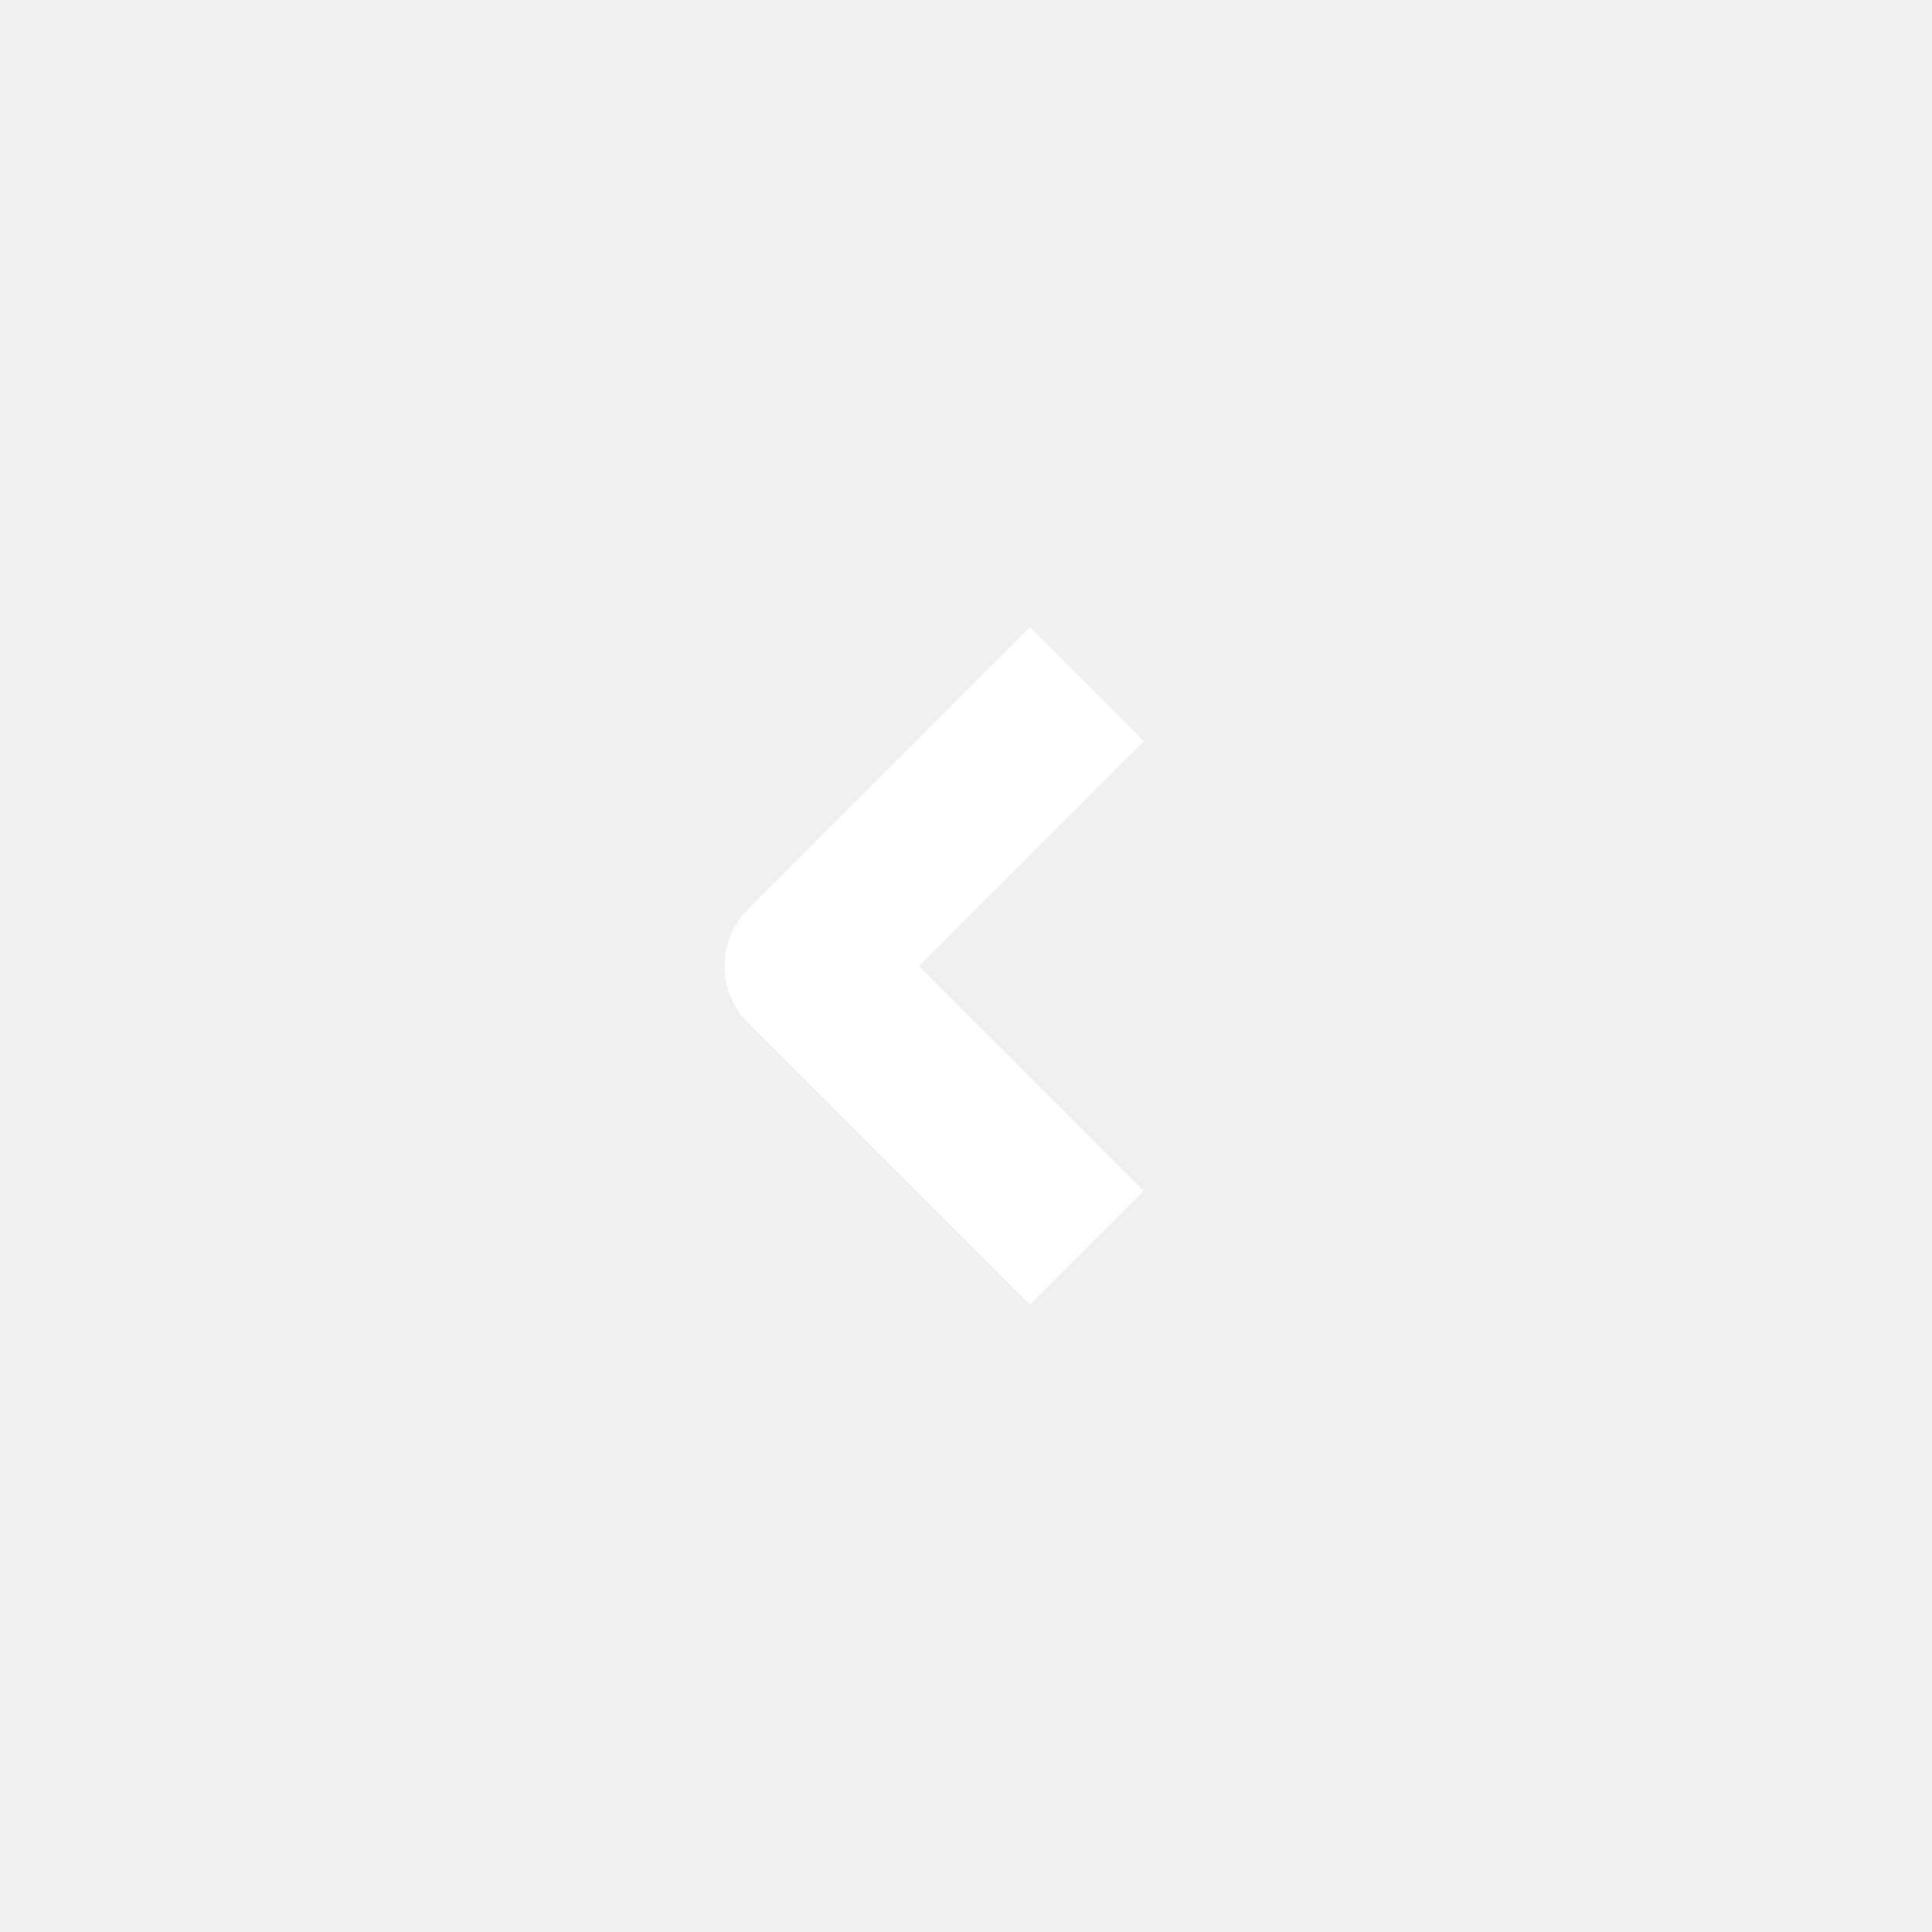
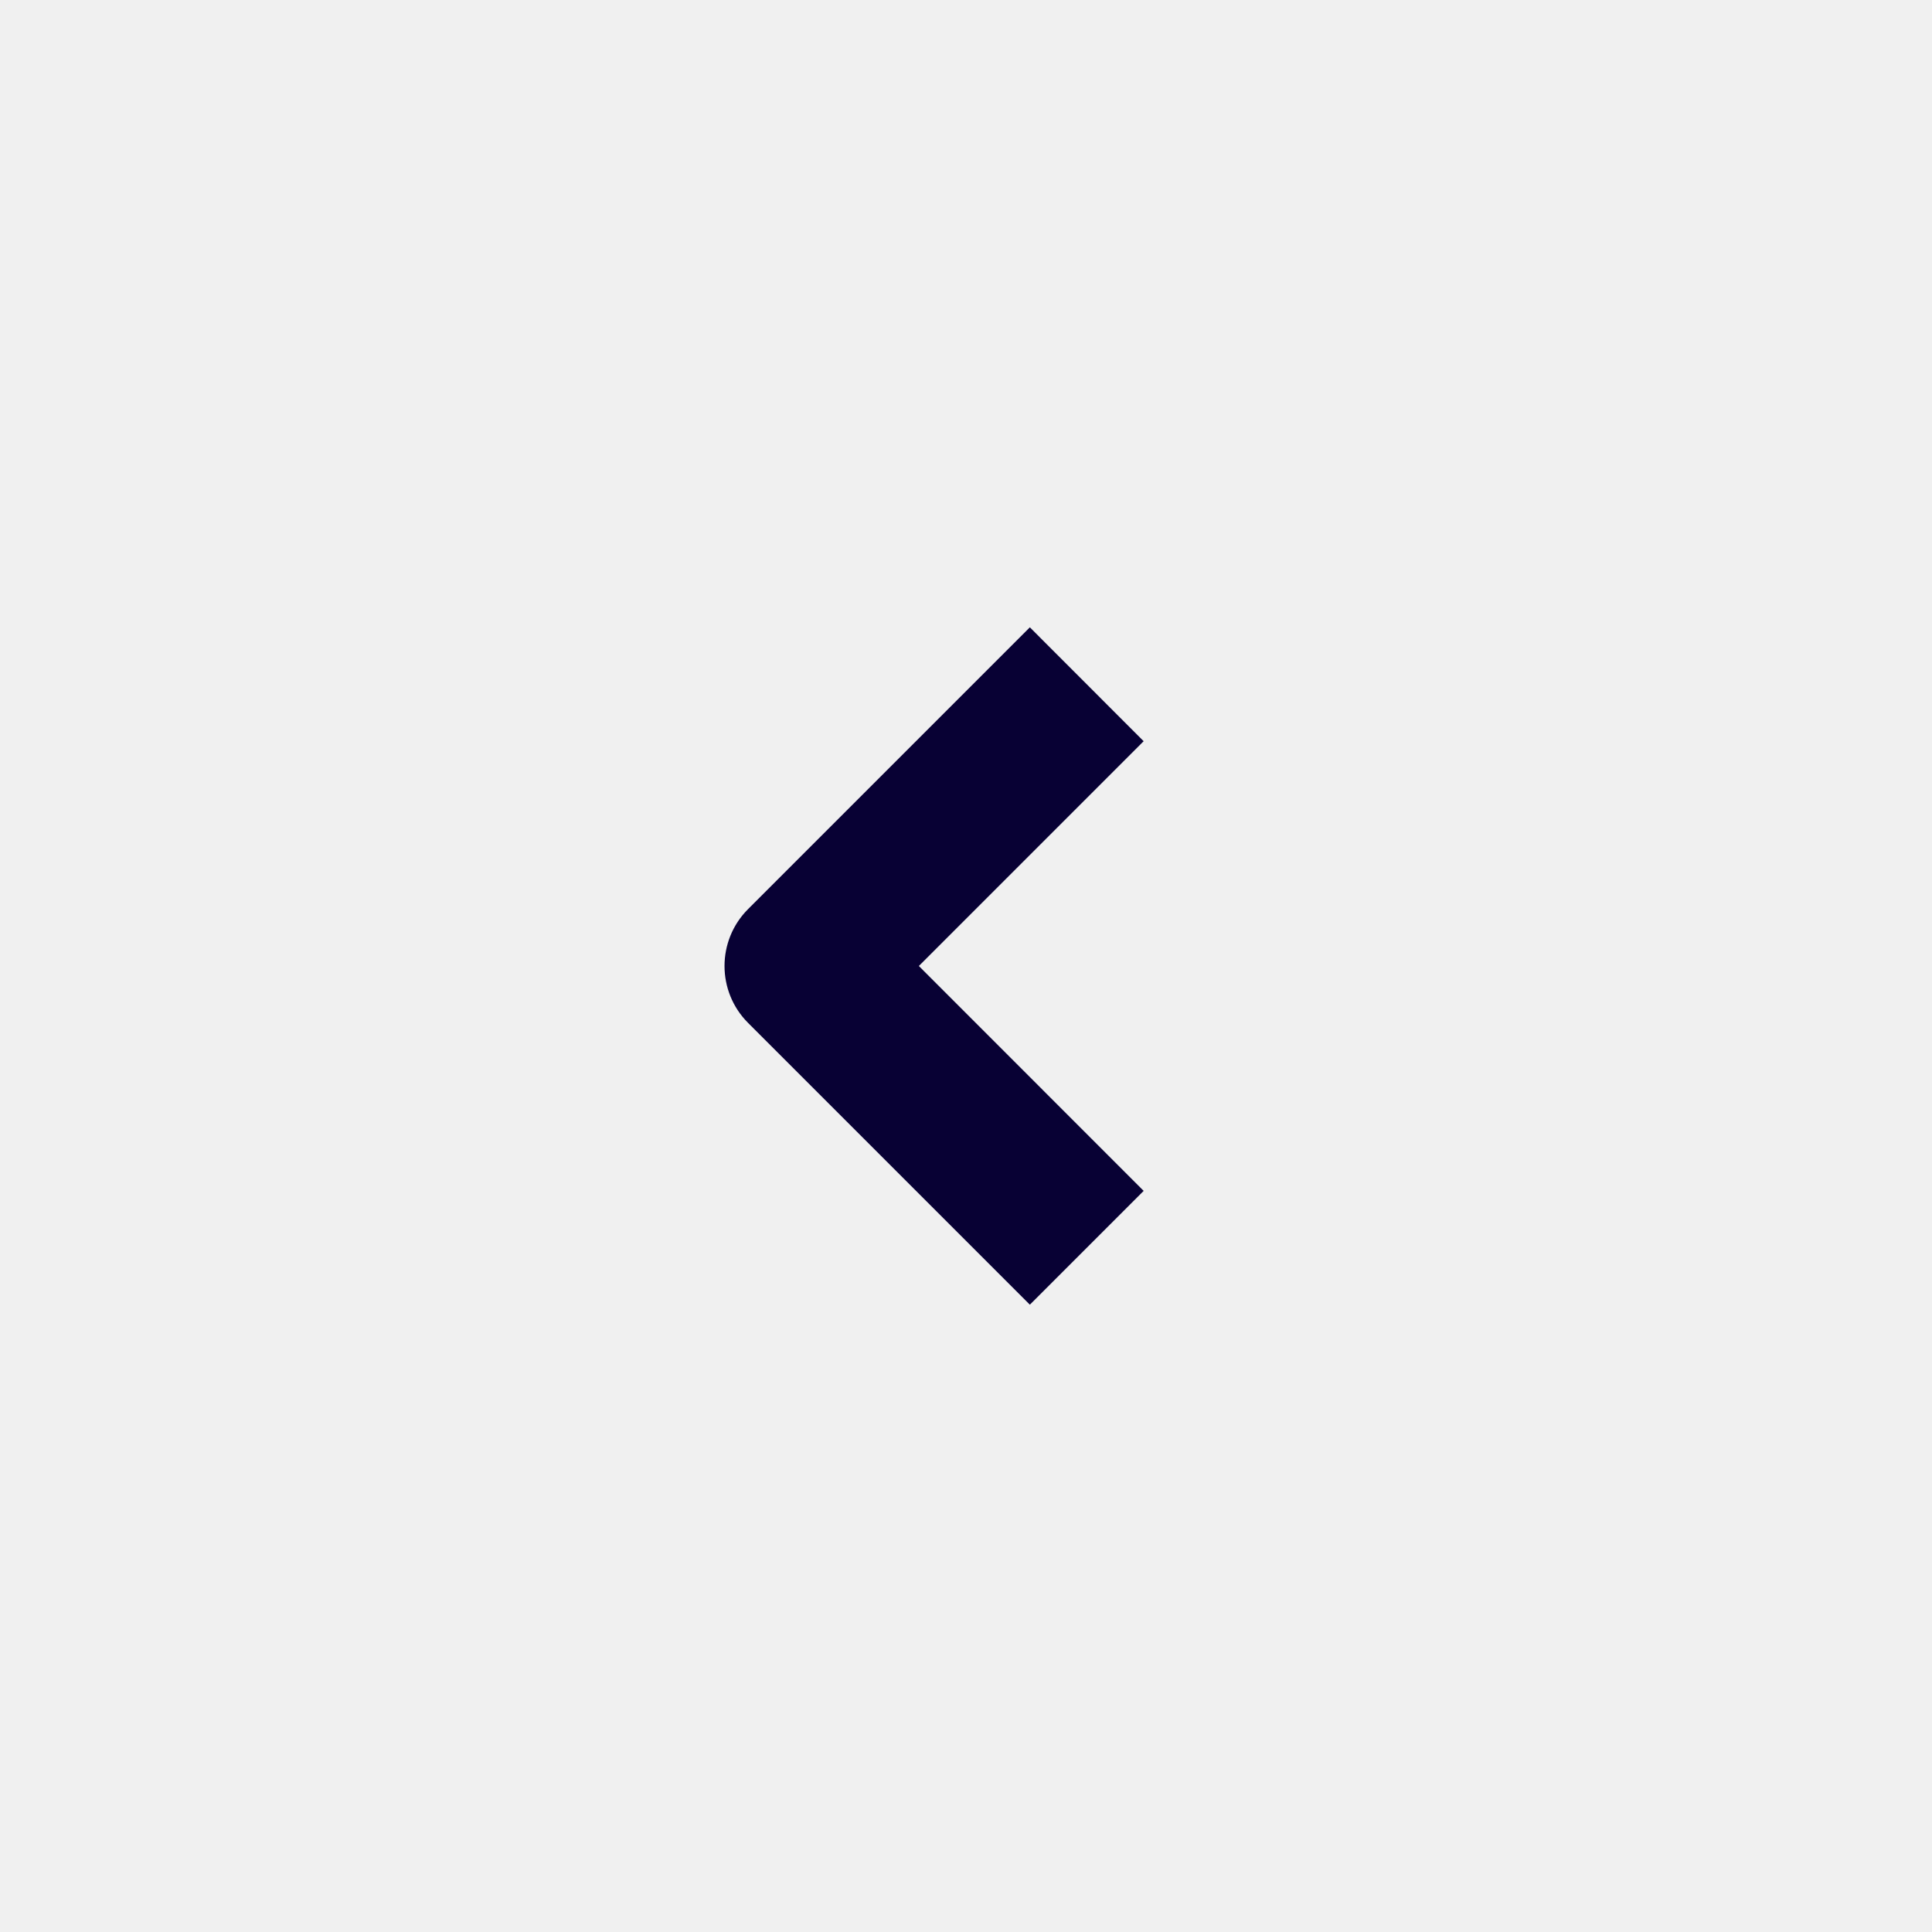
<svg xmlns="http://www.w3.org/2000/svg" width="20" height="20" viewBox="0 0 20 20" fill="none">
-   <path d="M11.839 7.673L9.512 10L11.839 12.328L10.661 13.506L7.744 10.589C7.419 10.264 7.419 9.736 7.744 9.411L10.661 6.494L11.839 7.673Z" fill="white" />
+   <path d="M11.839 7.673L9.512 10L11.839 12.328L10.661 13.506L7.744 10.589C7.419 10.264 7.419 9.736 7.744 9.411L10.661 6.494L11.839 7.673Z" fill="#080134" />
</svg>
